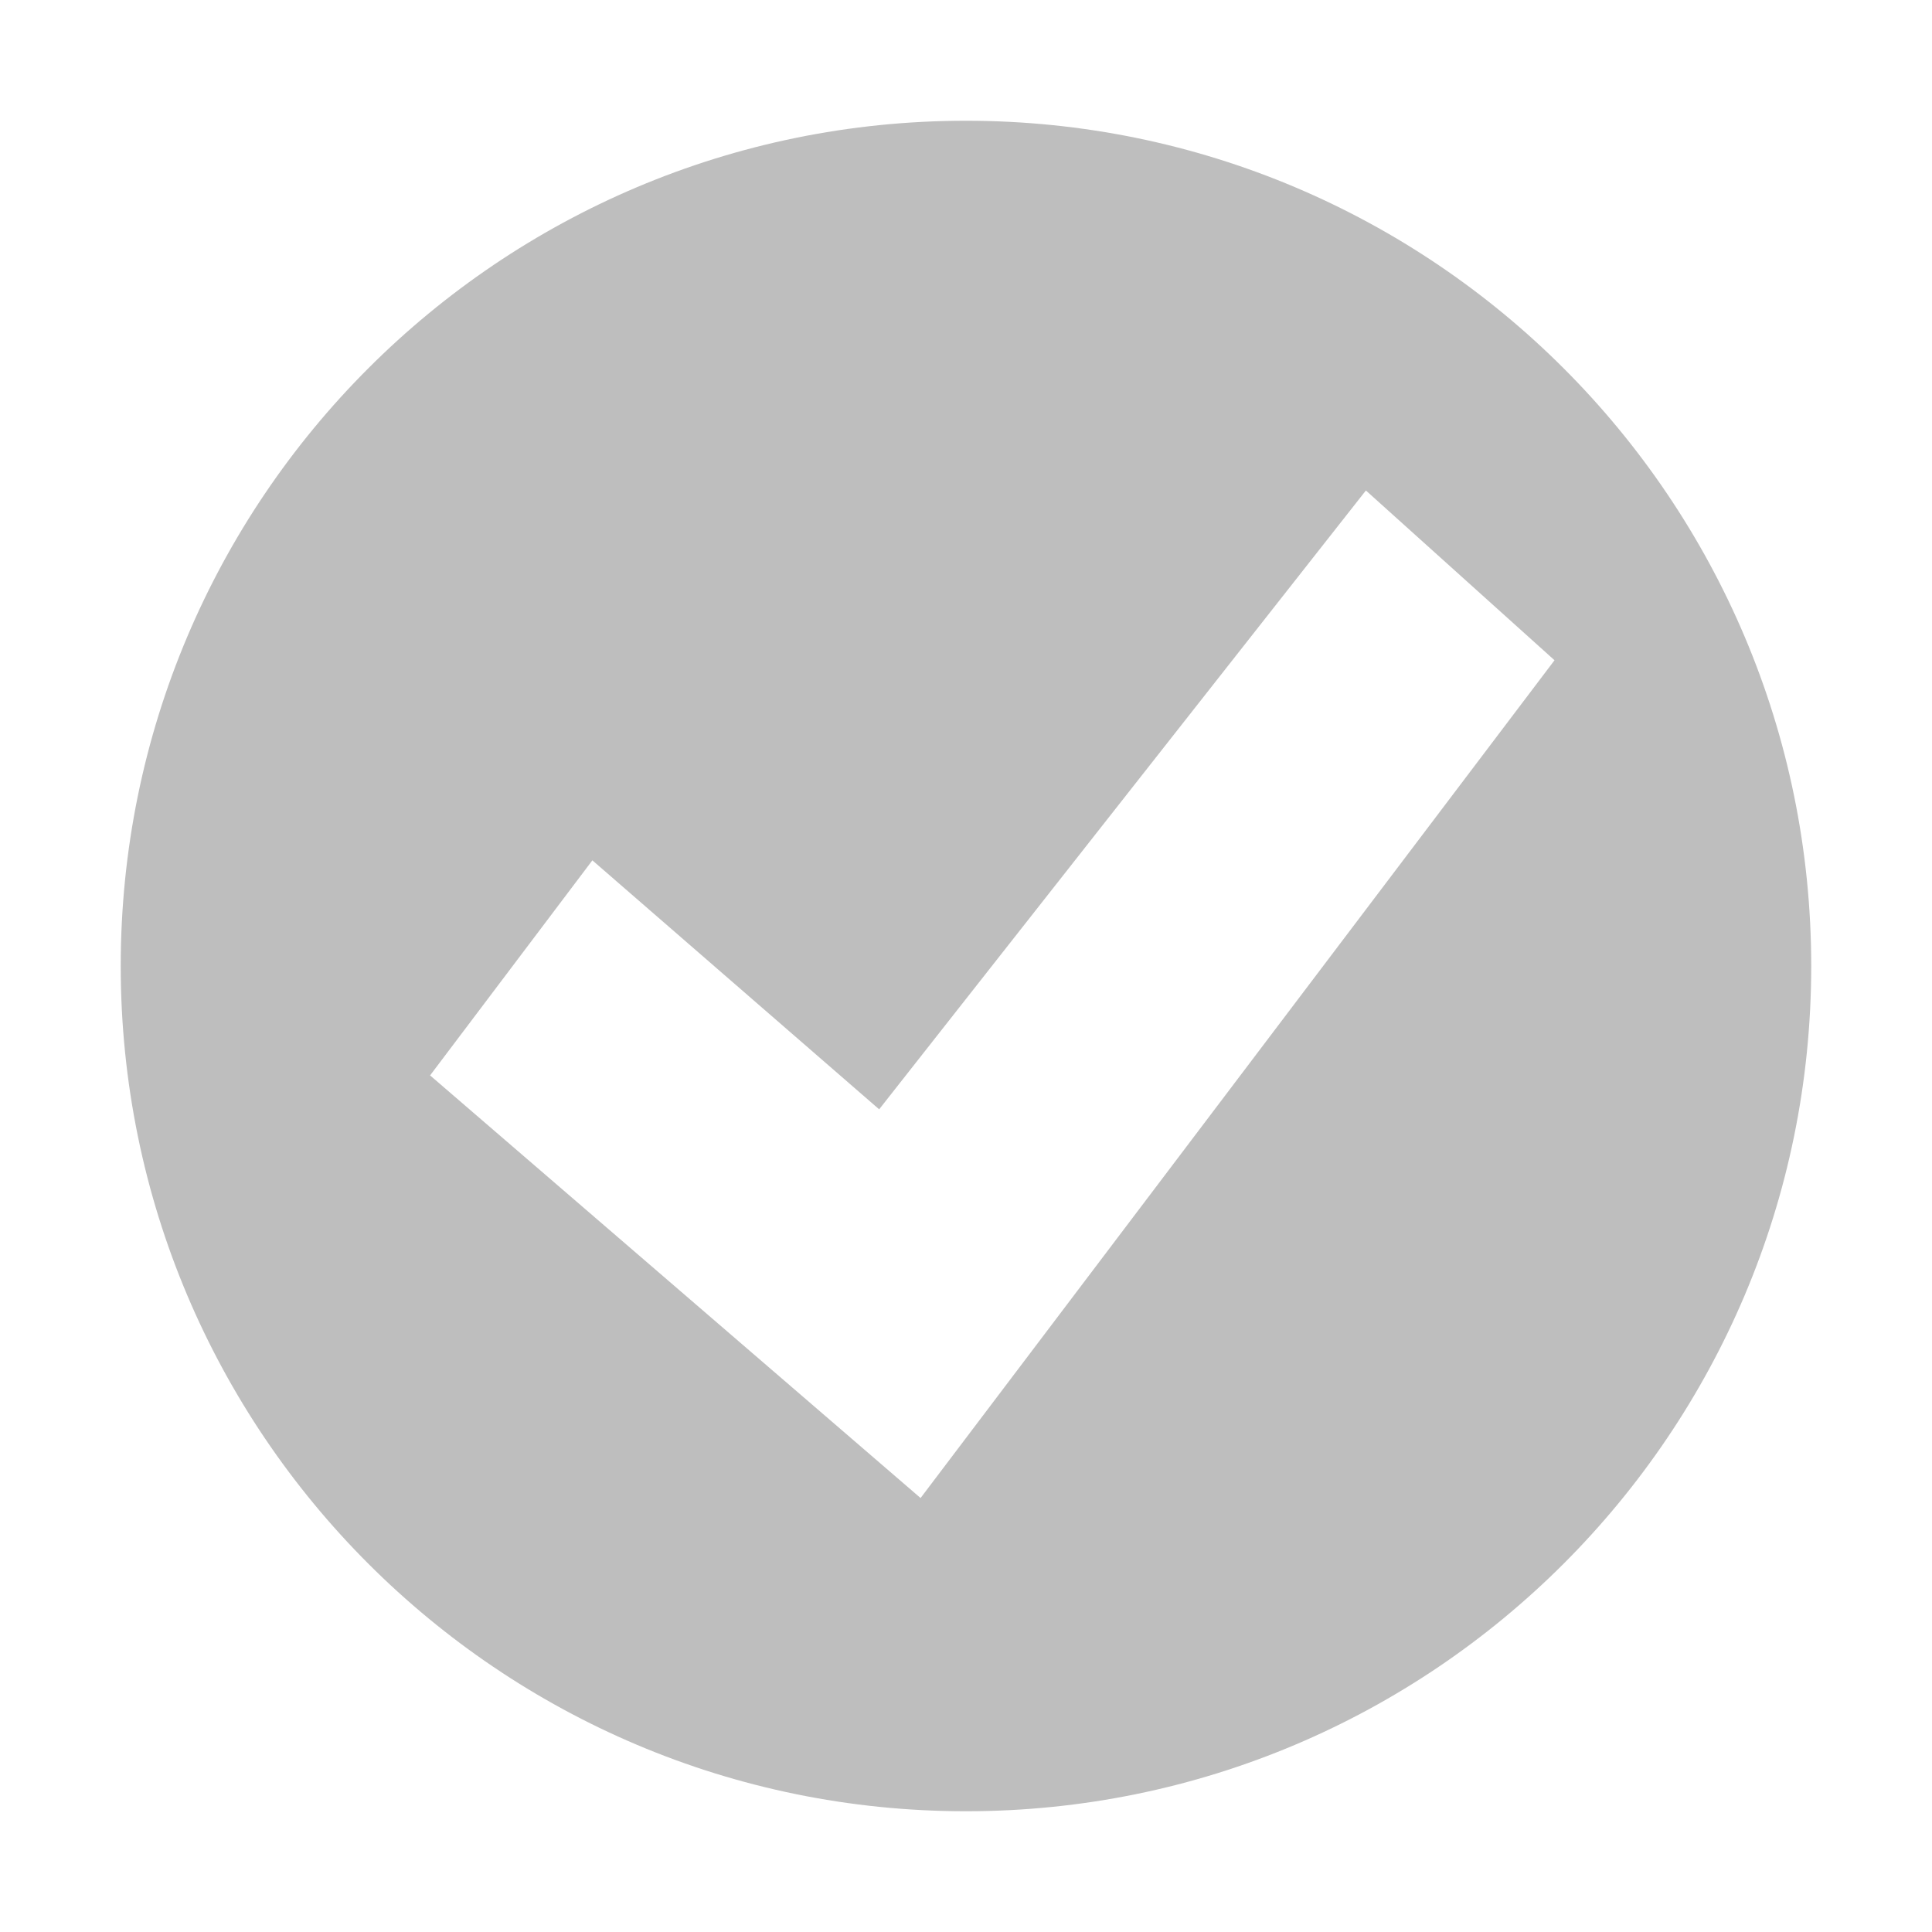
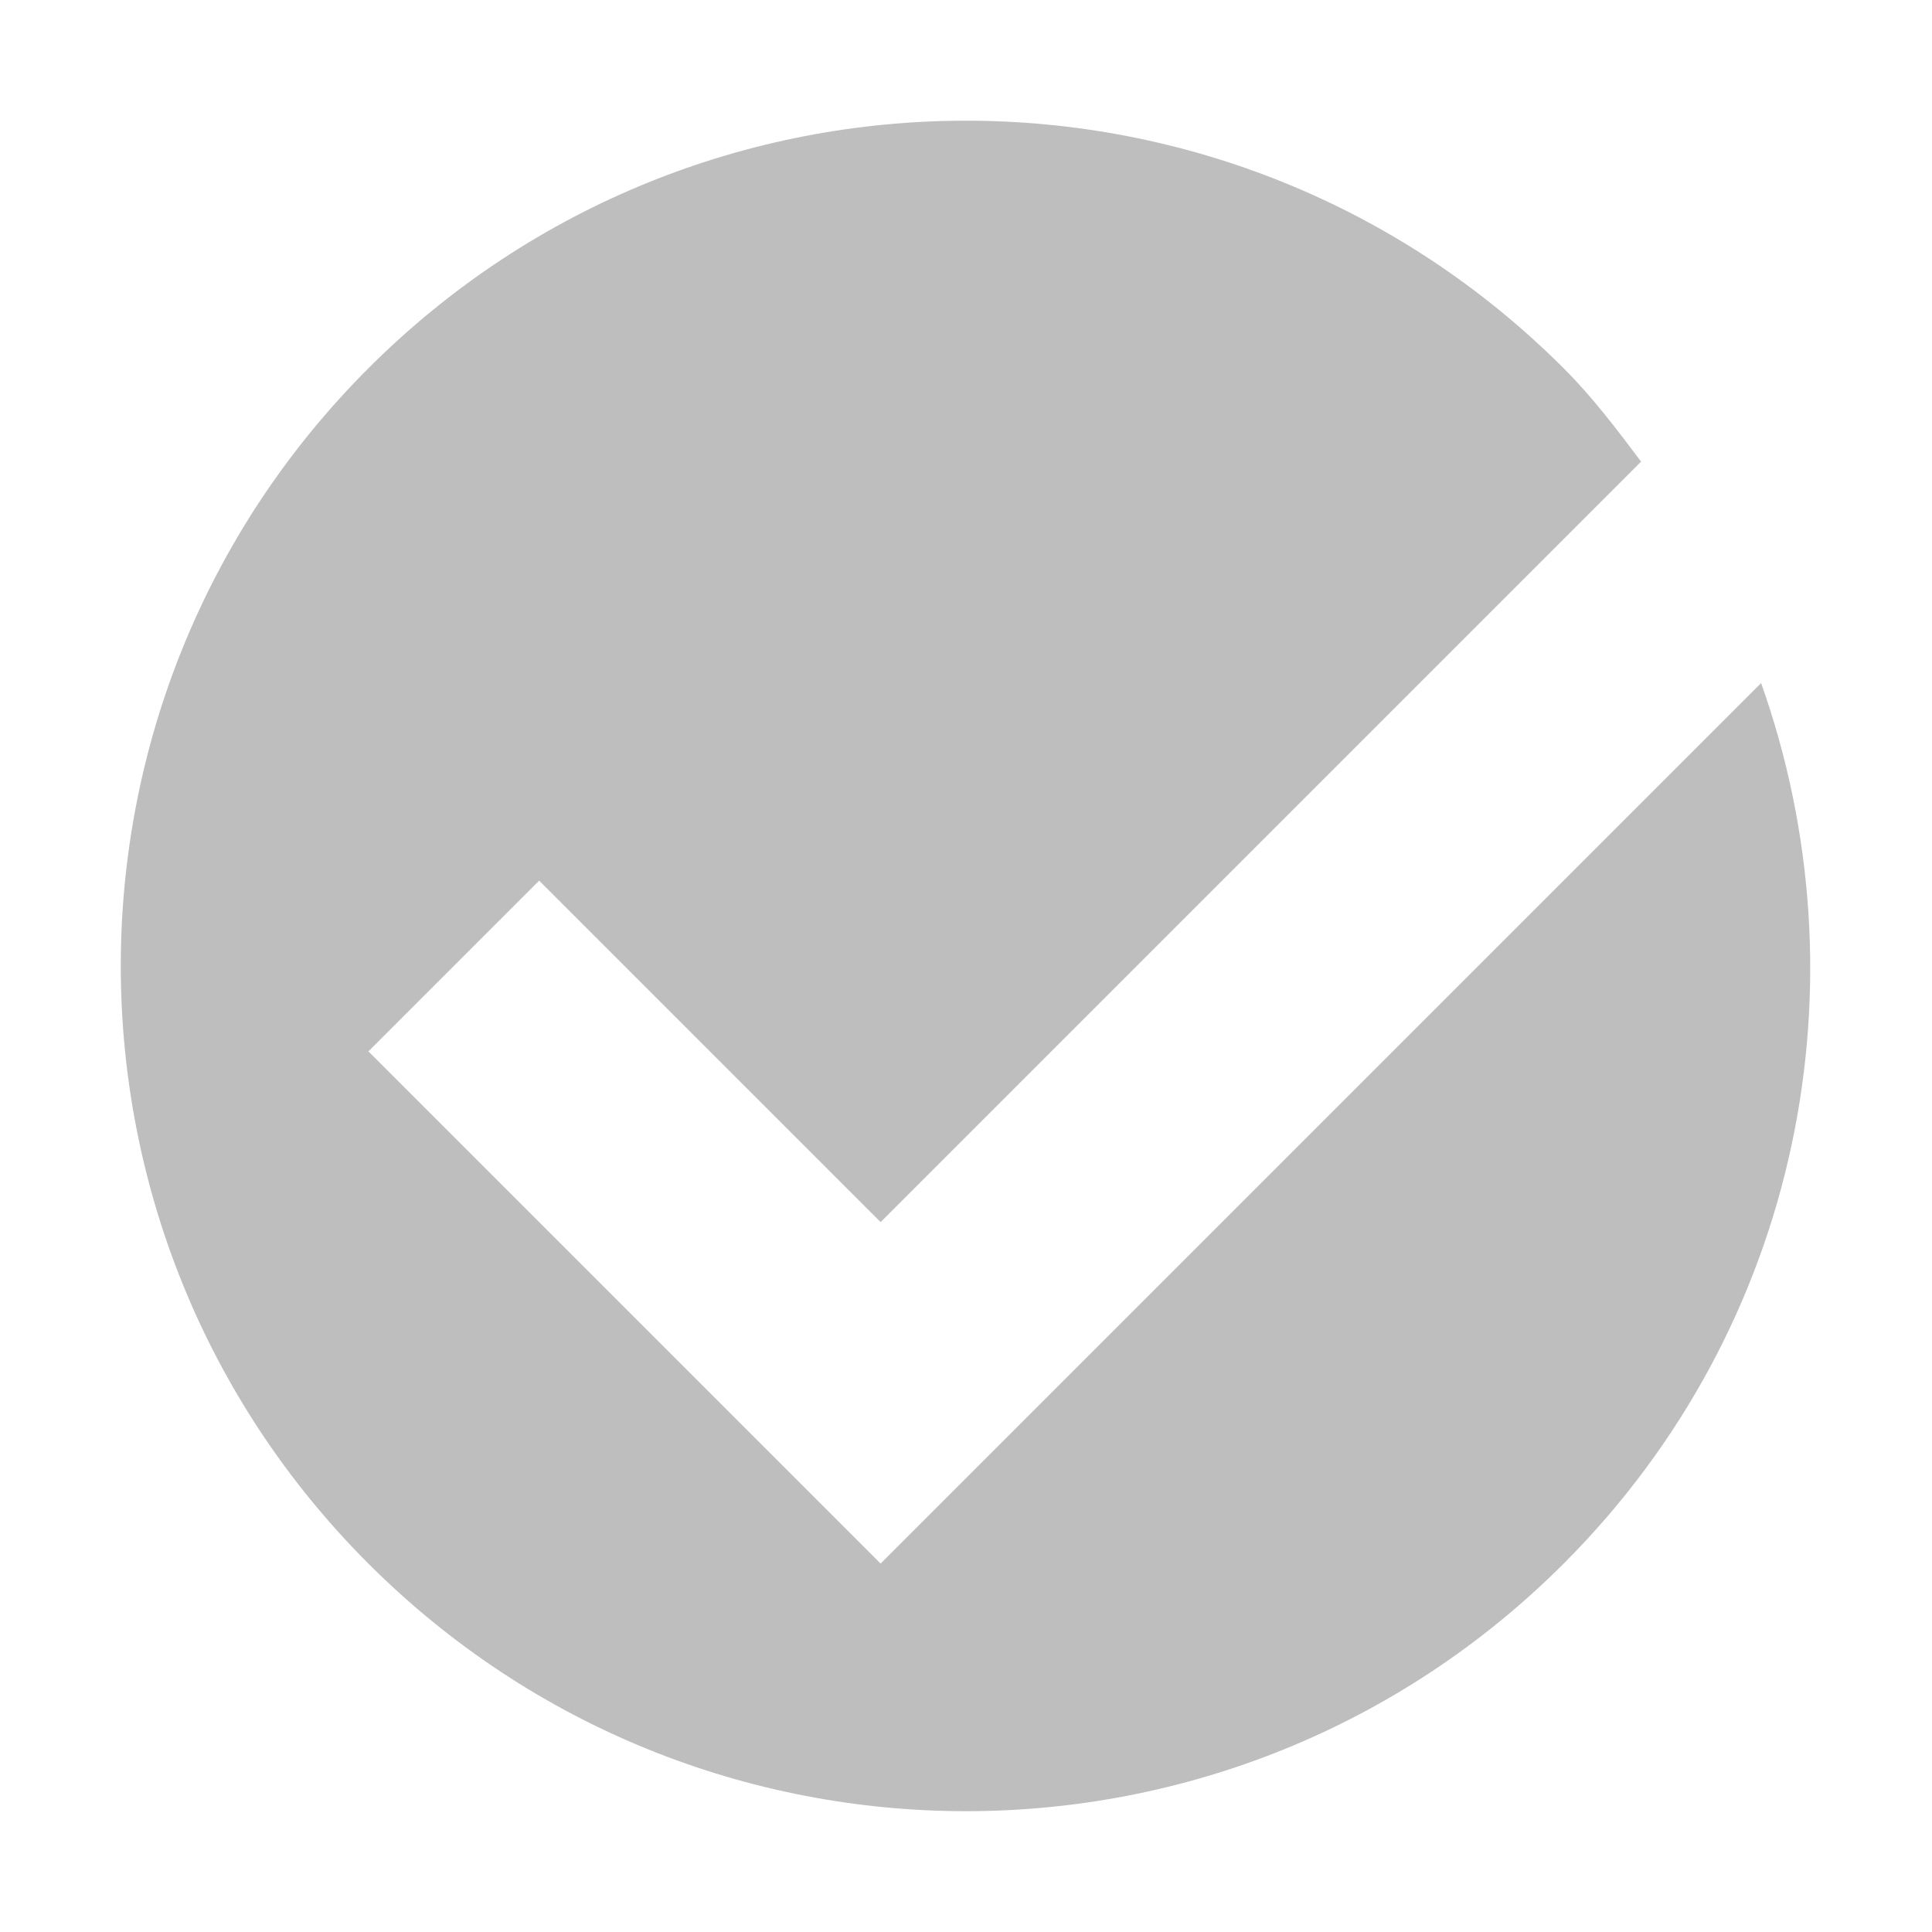
<svg xmlns="http://www.w3.org/2000/svg" xmlns:ns1="http://www.openswatchbook.org/uri/2009/osb" height="16" id="svg7384" style="enable-background:new" version="1.1" width="16">
  <defs id="defs7386">
    <linearGradient id="linearGradient5606" ns1:paint="solid">
      <stop id="stop5608" offset="0" style="stop-color:#000000;stop-opacity:1;" />
    </linearGradient>
    <filter color-interpolation-filters="sRGB" id="filter7554">
      <feBlend id="feBlend7556" in2="BackgroundImage" mode="darken" />
    </filter>
  </defs>
  <g id="layer9" style="display:inline" transform="translate(-481.0002,183)">
-     <path class="success" d="m 489,-182 c -3.866,0 -7,3.134 -7,7 0,3.866 3.134,7 7,7 3.866,0 7,-3.134 7,-7 0,-3.866 -3.134,-7 -7,-7 z m 3.312,3.062 1.562,1.406 -5.25,6.938 -4.062,-3.5 1.344,-1.781 2.375,2.062 4.031,-5.125 z" id="path2922-6-6-0" style="color:#000000;fill:#bebebe;fill-opacity:1;fill-rule:nonzero;stroke:none;stroke-width:0.843;marker:none;visibility:visible;display:inline;overflow:visible;enable-background:accumulate" />
+     <path d="m 493.95,-179.95 c -2.734,-2.734 -7.166,-2.734 -9.899,0 -2.734,2.734 -2.734,7.166 0,9.899 2.734,2.734 7.166,2.734 9.899,0 1.974,-1.974 2.511,-4.826 1.635,-7.292 l -5.878,5.878 -1.414,1.414 -1.414,-1.414 -2.828,-2.828 1.414,-1.414 2.828,2.828 6.298,-6.298 c -0.199,-0.265 -0.4,-0.532 -0.641,-0.773 z" id="path2922-6-6-0" style="color:#000000;fill:#bebebe;fill-opacity:1;fill-rule:nonzero;stroke:none;stroke-width:0.843;marker:none;visibility:visible;display:inline;overflow:visible;enable-background:accumulate" />
  </g>
  <g id="layer10" style="display:inline;filter:url(#filter7554)" transform="translate(-481.0002,183)" />
  <g id="layer1" style="display:inline" transform="translate(-240,-434)" />
  <g id="layer14" style="display:inline" transform="translate(-481.0002,183)" />
  <g id="layer15" style="display:inline" transform="translate(-481.0002,183)" />
  <g id="g71291" style="display:inline" transform="translate(-481.0002,183)" />
  <g id="layer2" style="display:inline" transform="translate(-240,-284)" />
  <g id="g6058" style="display:inline" transform="translate(-240,-284)" />
  <g id="layer12" style="display:inline" transform="translate(-481.0002,183)" />
</svg>
